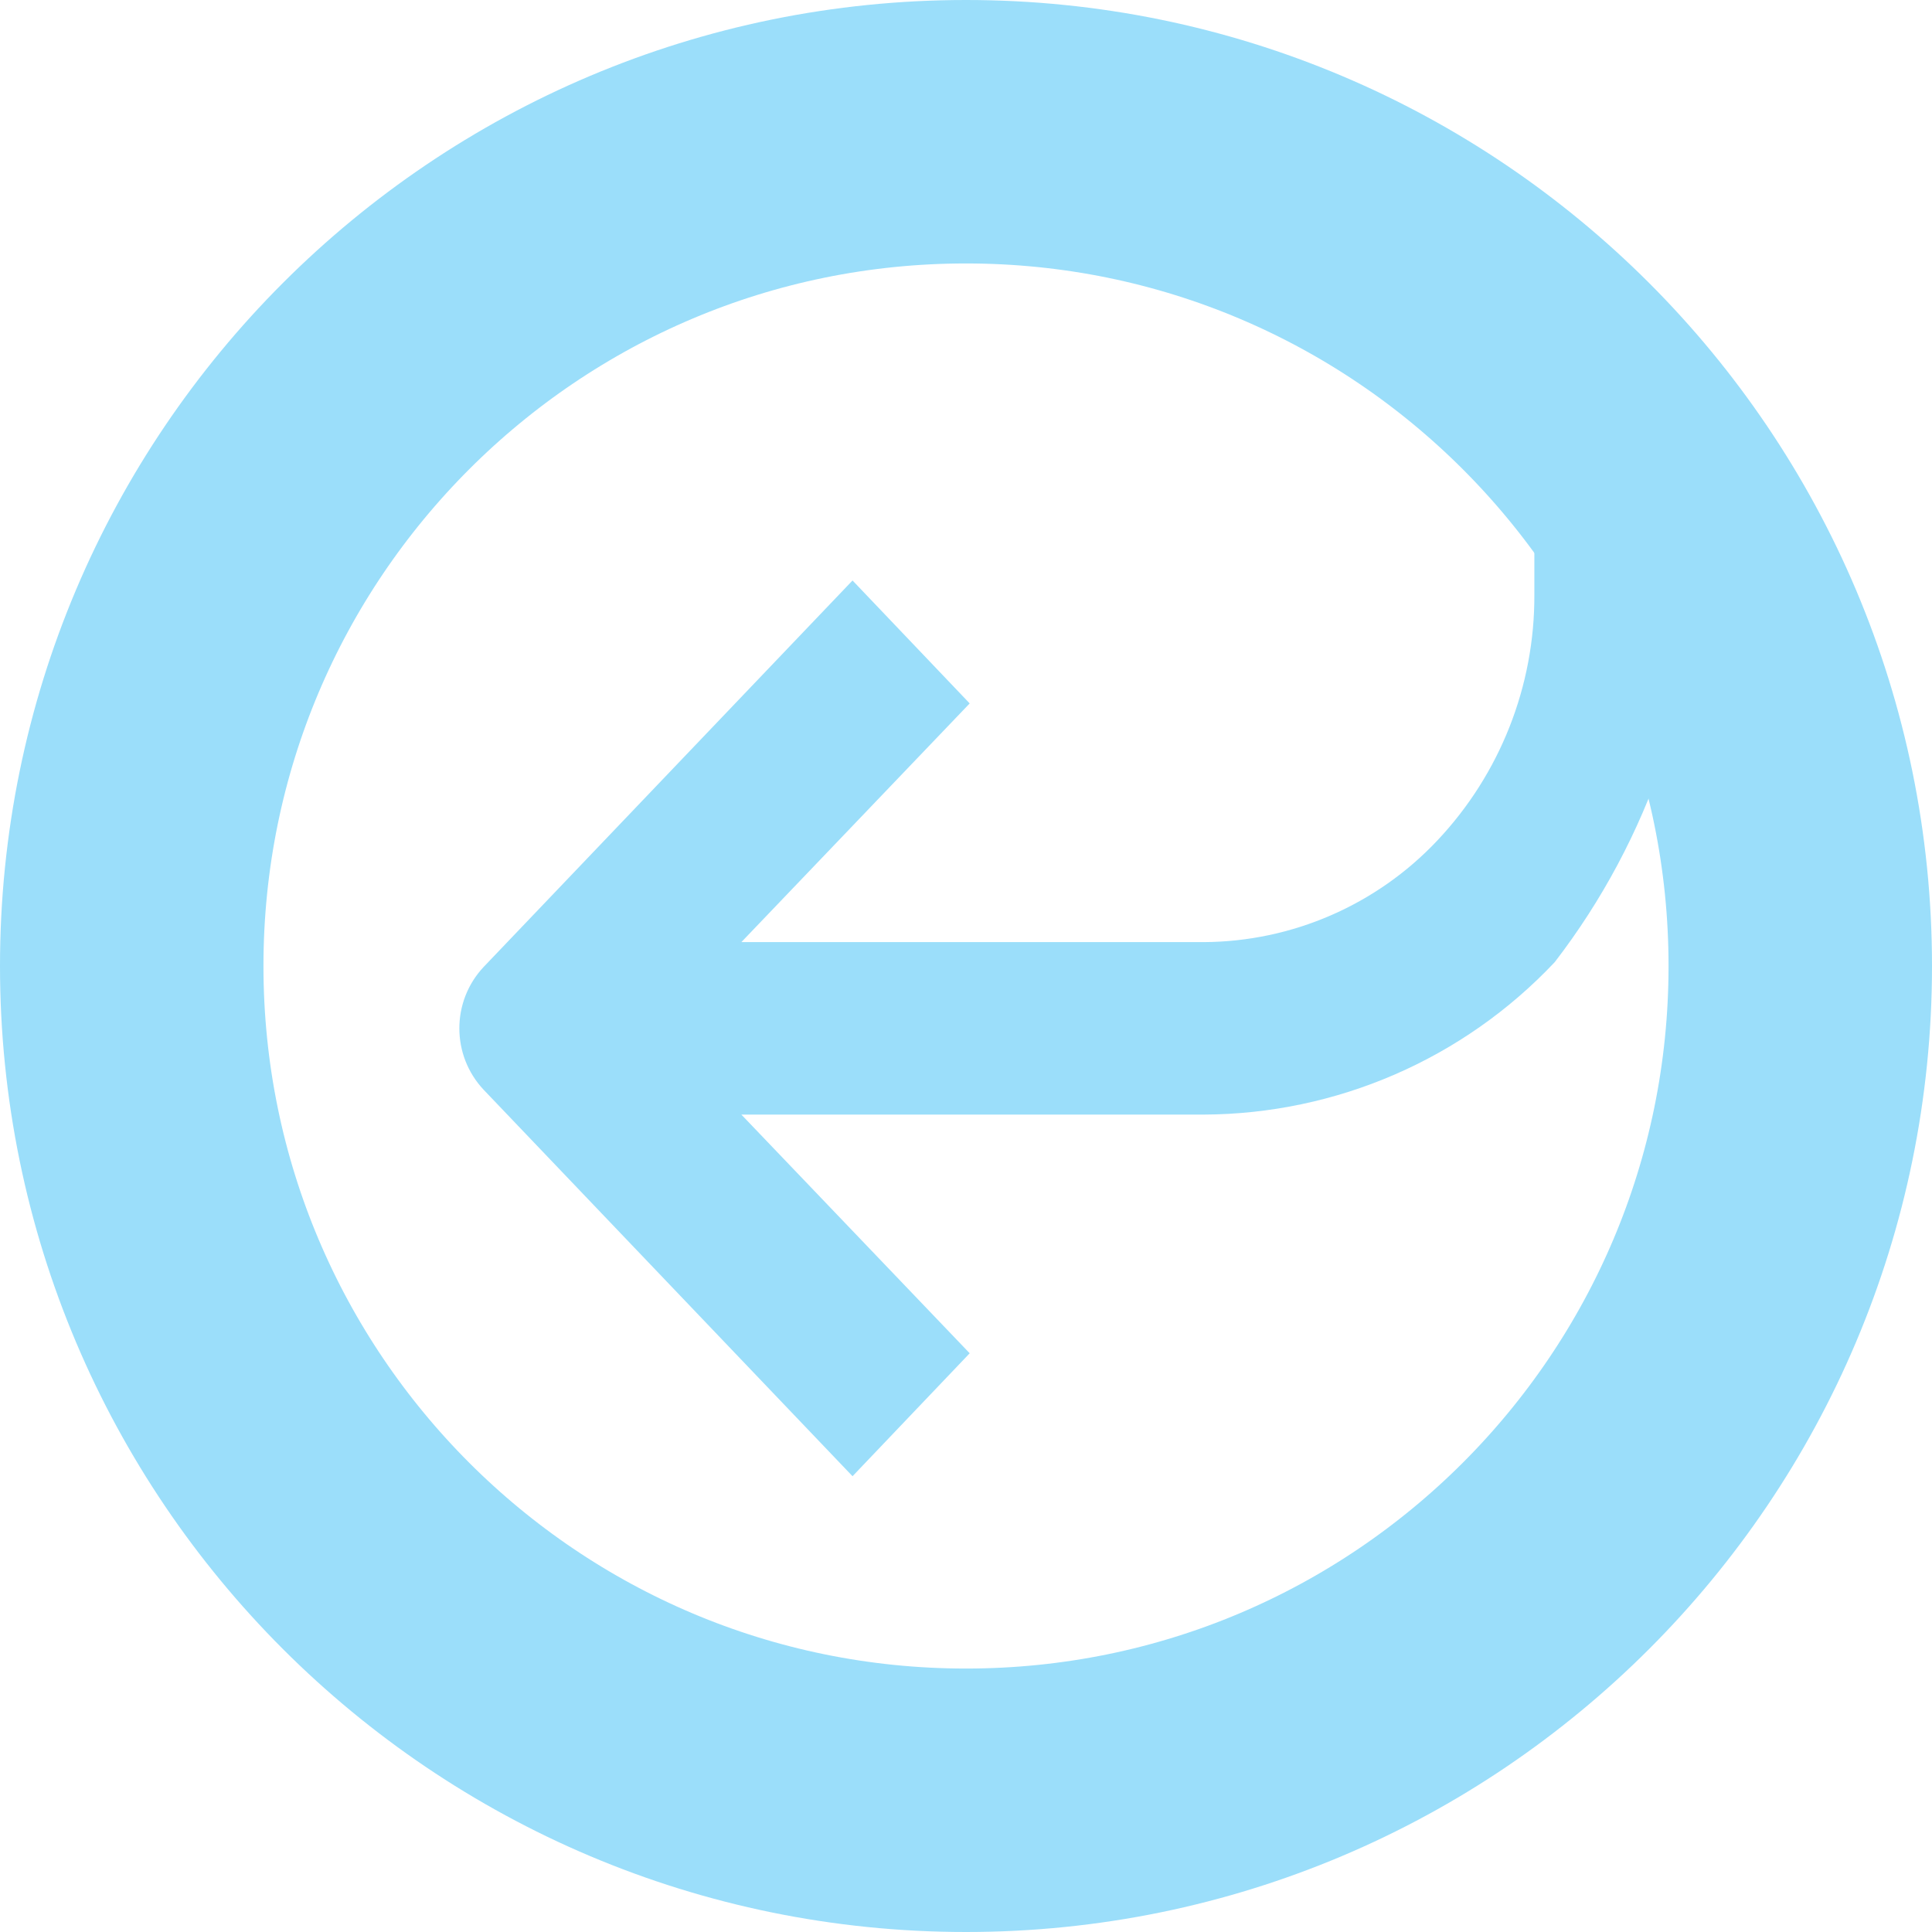
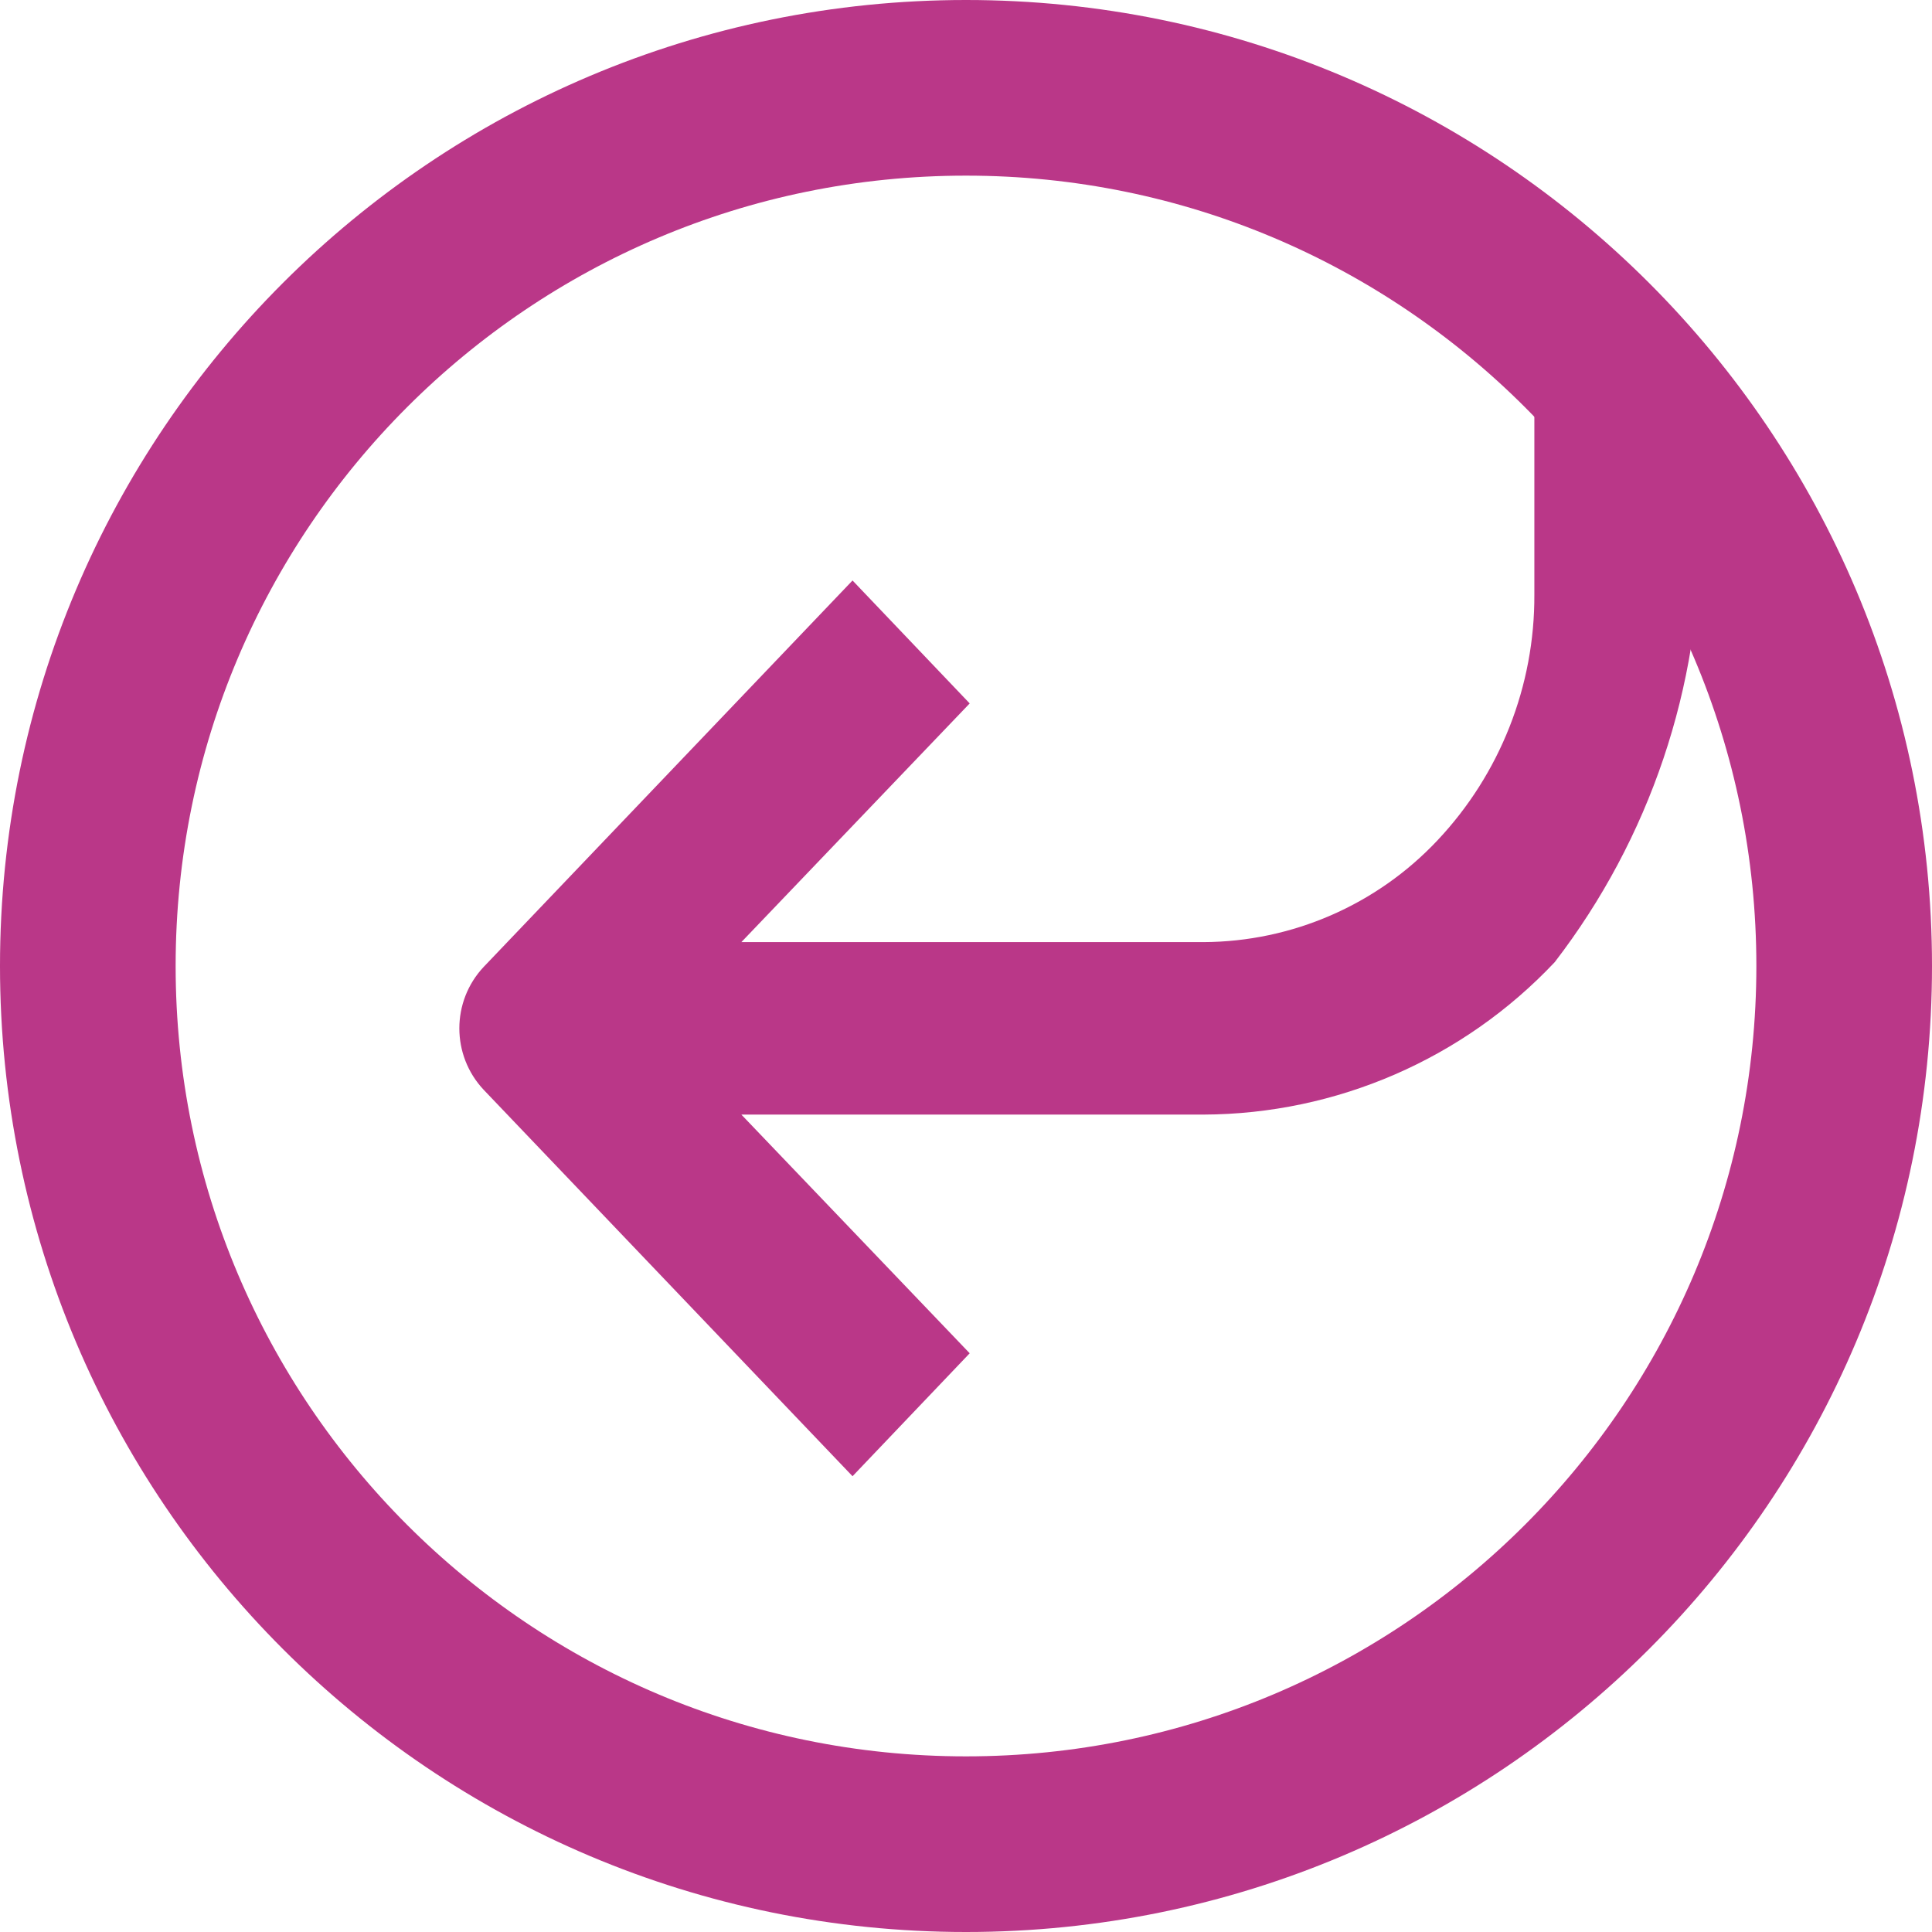
<svg xmlns="http://www.w3.org/2000/svg" id="revert" width="11" height="11" viewBox="0 0 11 11">
-   <g id="Ellipse_15" data-name="Ellipse 15" fill="none" stroke="#9bdefa" stroke-width="1.5">
+   <g id="Ellipse_15" data-name="Ellipse 15" fill="none" stroke="#ba3788" stroke-width="1">
    <circle cx="5.5" cy="5.5" r="5.5" stroke="none" />
-     <circle cx="5.5" cy="5.5" r="4.75" fill="none" />
+     <circle cx="5.5" cy="5.5" r="5" fill="none" />
  </g>
  <g id="noun-revert-3552538" transform="translate(2.612 1.915)">
-     <path id="Path_303" data-name="Path 303" d="M189.043,146.163v-.754l-.942-.358v1.47a2.027,2.027,0,0,1-.552,1.4,1.84,1.84,0,0,1-1.332.579h-2.631l1.3-1.359-.667-.7-2.1,2.2a.511.511,0,0,0,0,.7l2.1,2.2.667-.7-1.3-1.359h2.631a2.761,2.761,0,0,0,2-.868,3.993,3.993,0,0,0,.828-2.455Z" transform="translate(-181.977 -145.051)" fill="#9bdefa" />
+     <path id="Path_303" data-name="Path 303" d="M189.043,146.163v-.754l-.942-.358v1.47a2.027,2.027,0,0,1-.552,1.4,1.84,1.84,0,0,1-1.332.579h-2.631l1.3-1.359-.667-.7-2.1,2.2a.511.511,0,0,0,0,.7l2.1,2.2.667-.7-1.3-1.359h2.631a2.761,2.761,0,0,0,2-.868,3.993,3.993,0,0,0,.828-2.455Z" transform="translate(-181.977 -145.051)" fill="#ba3788" />
  </g>
</svg>
